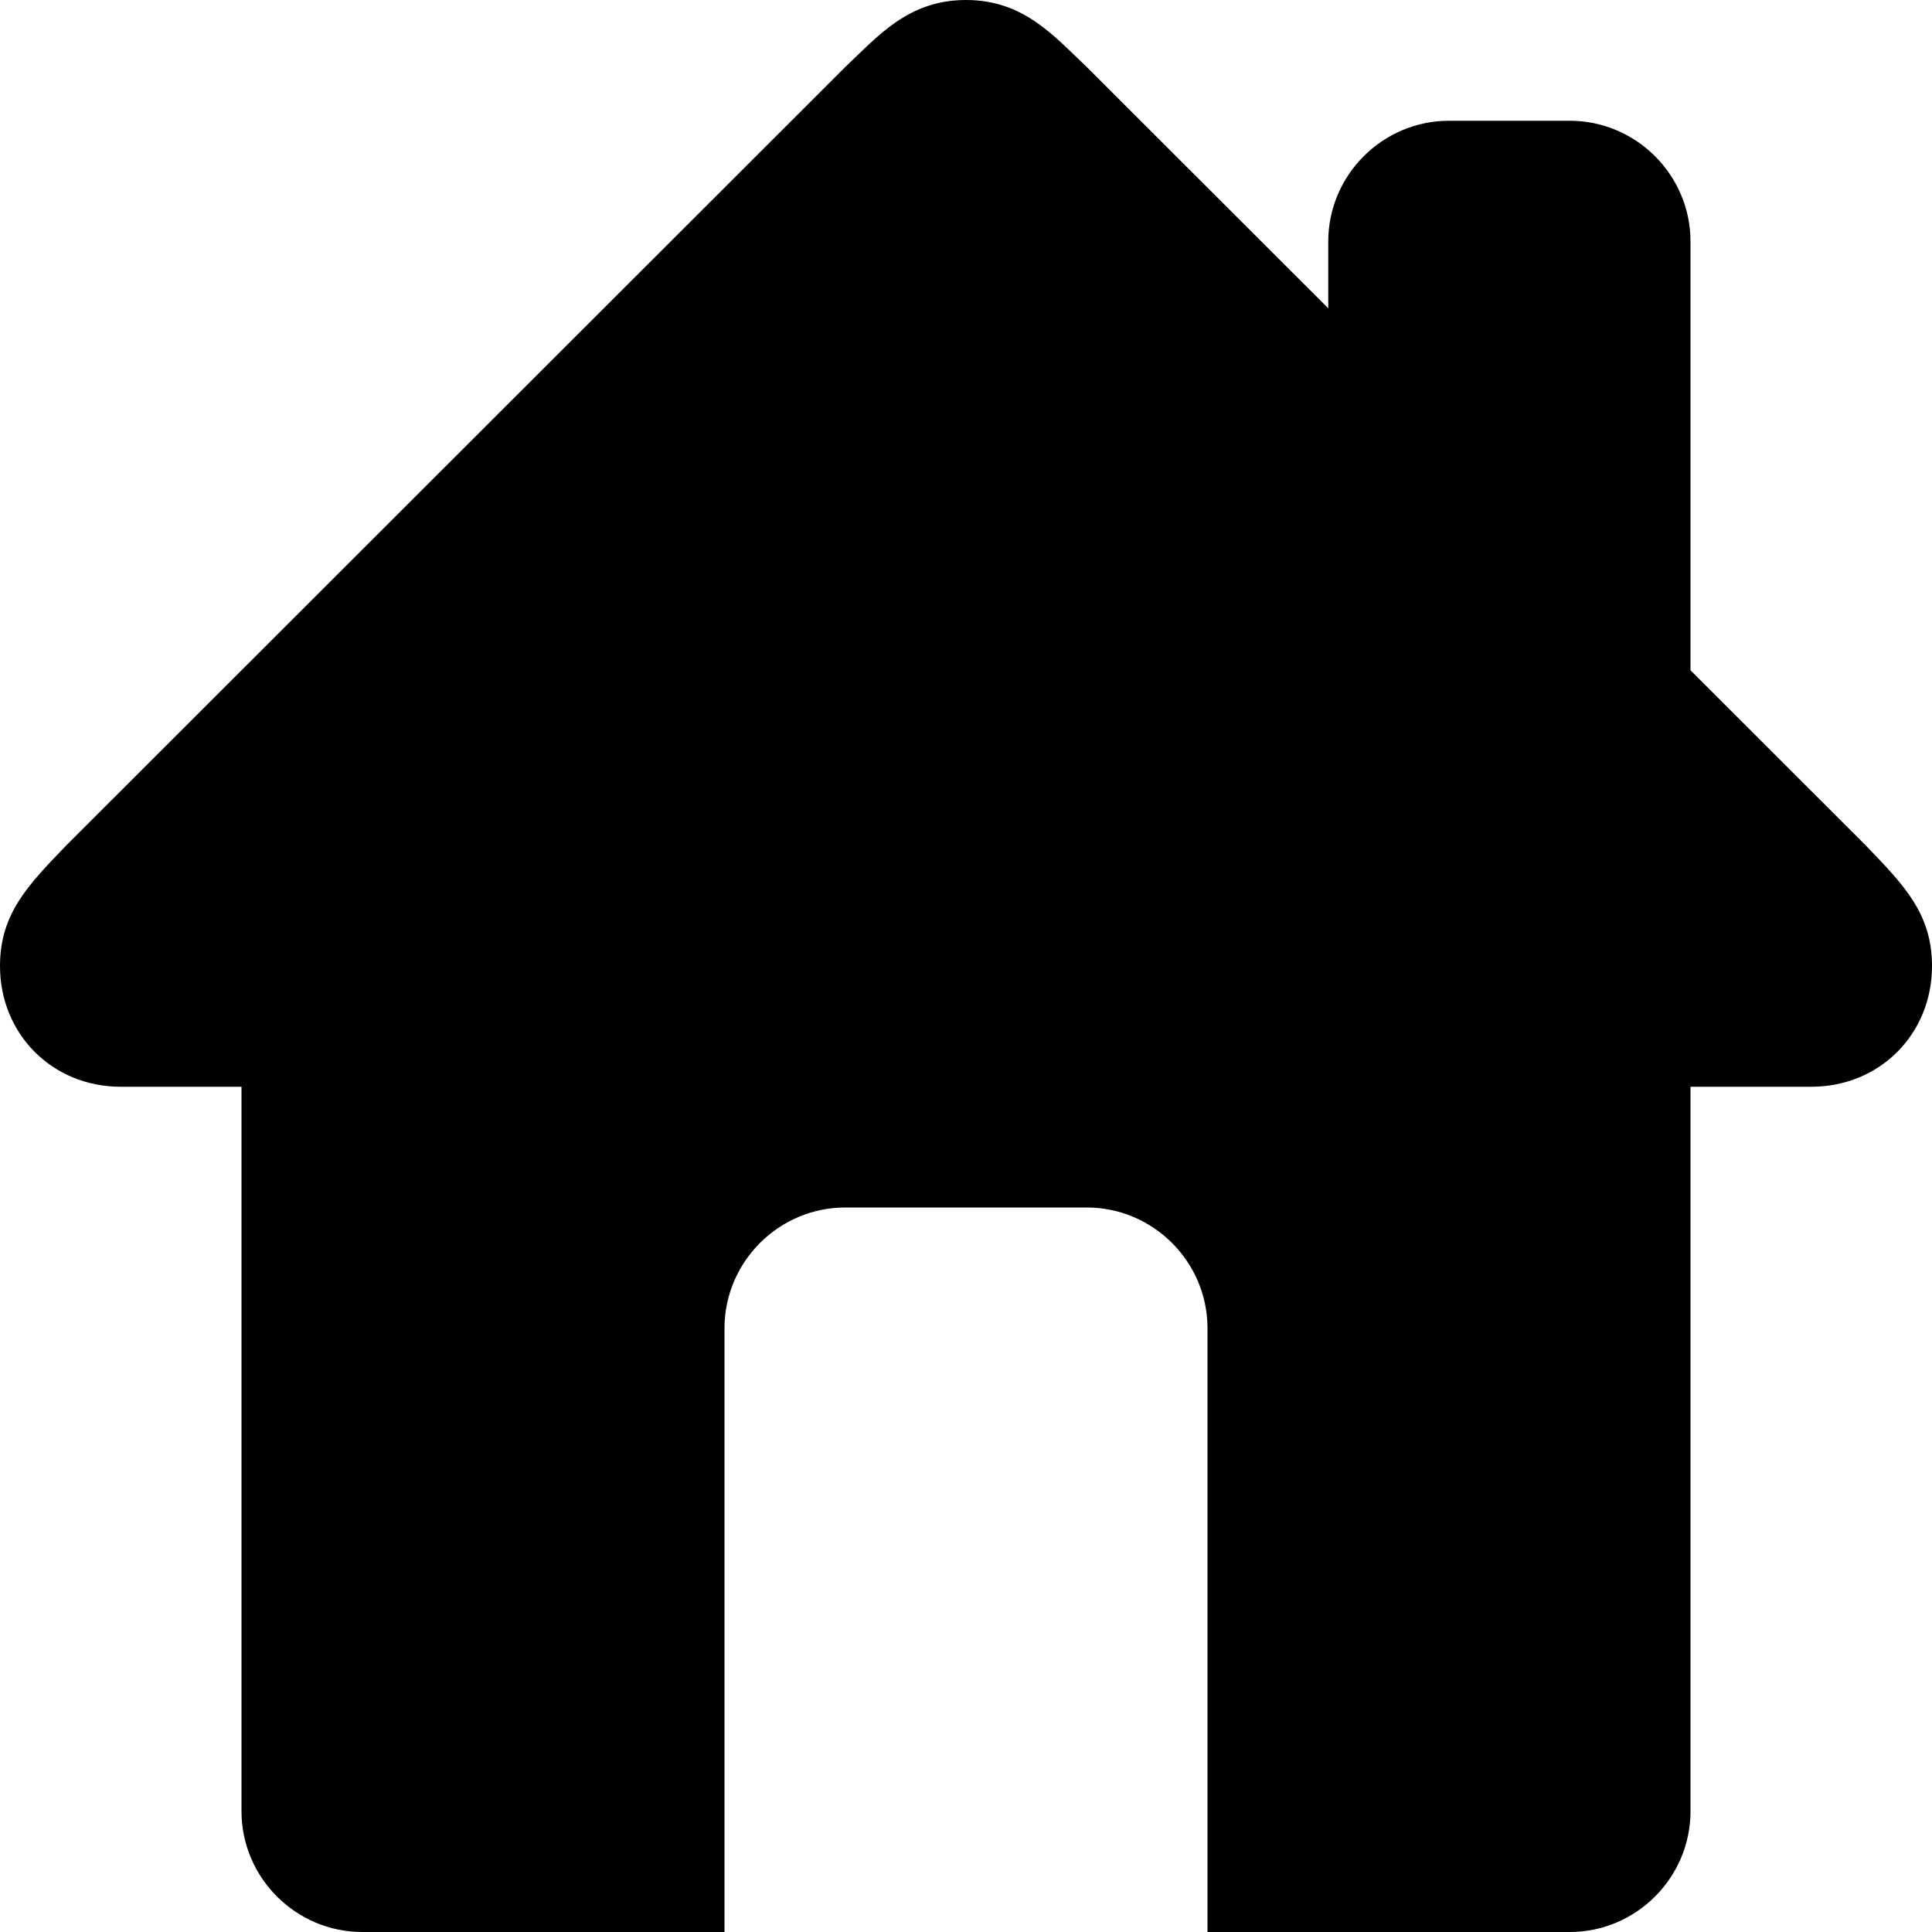
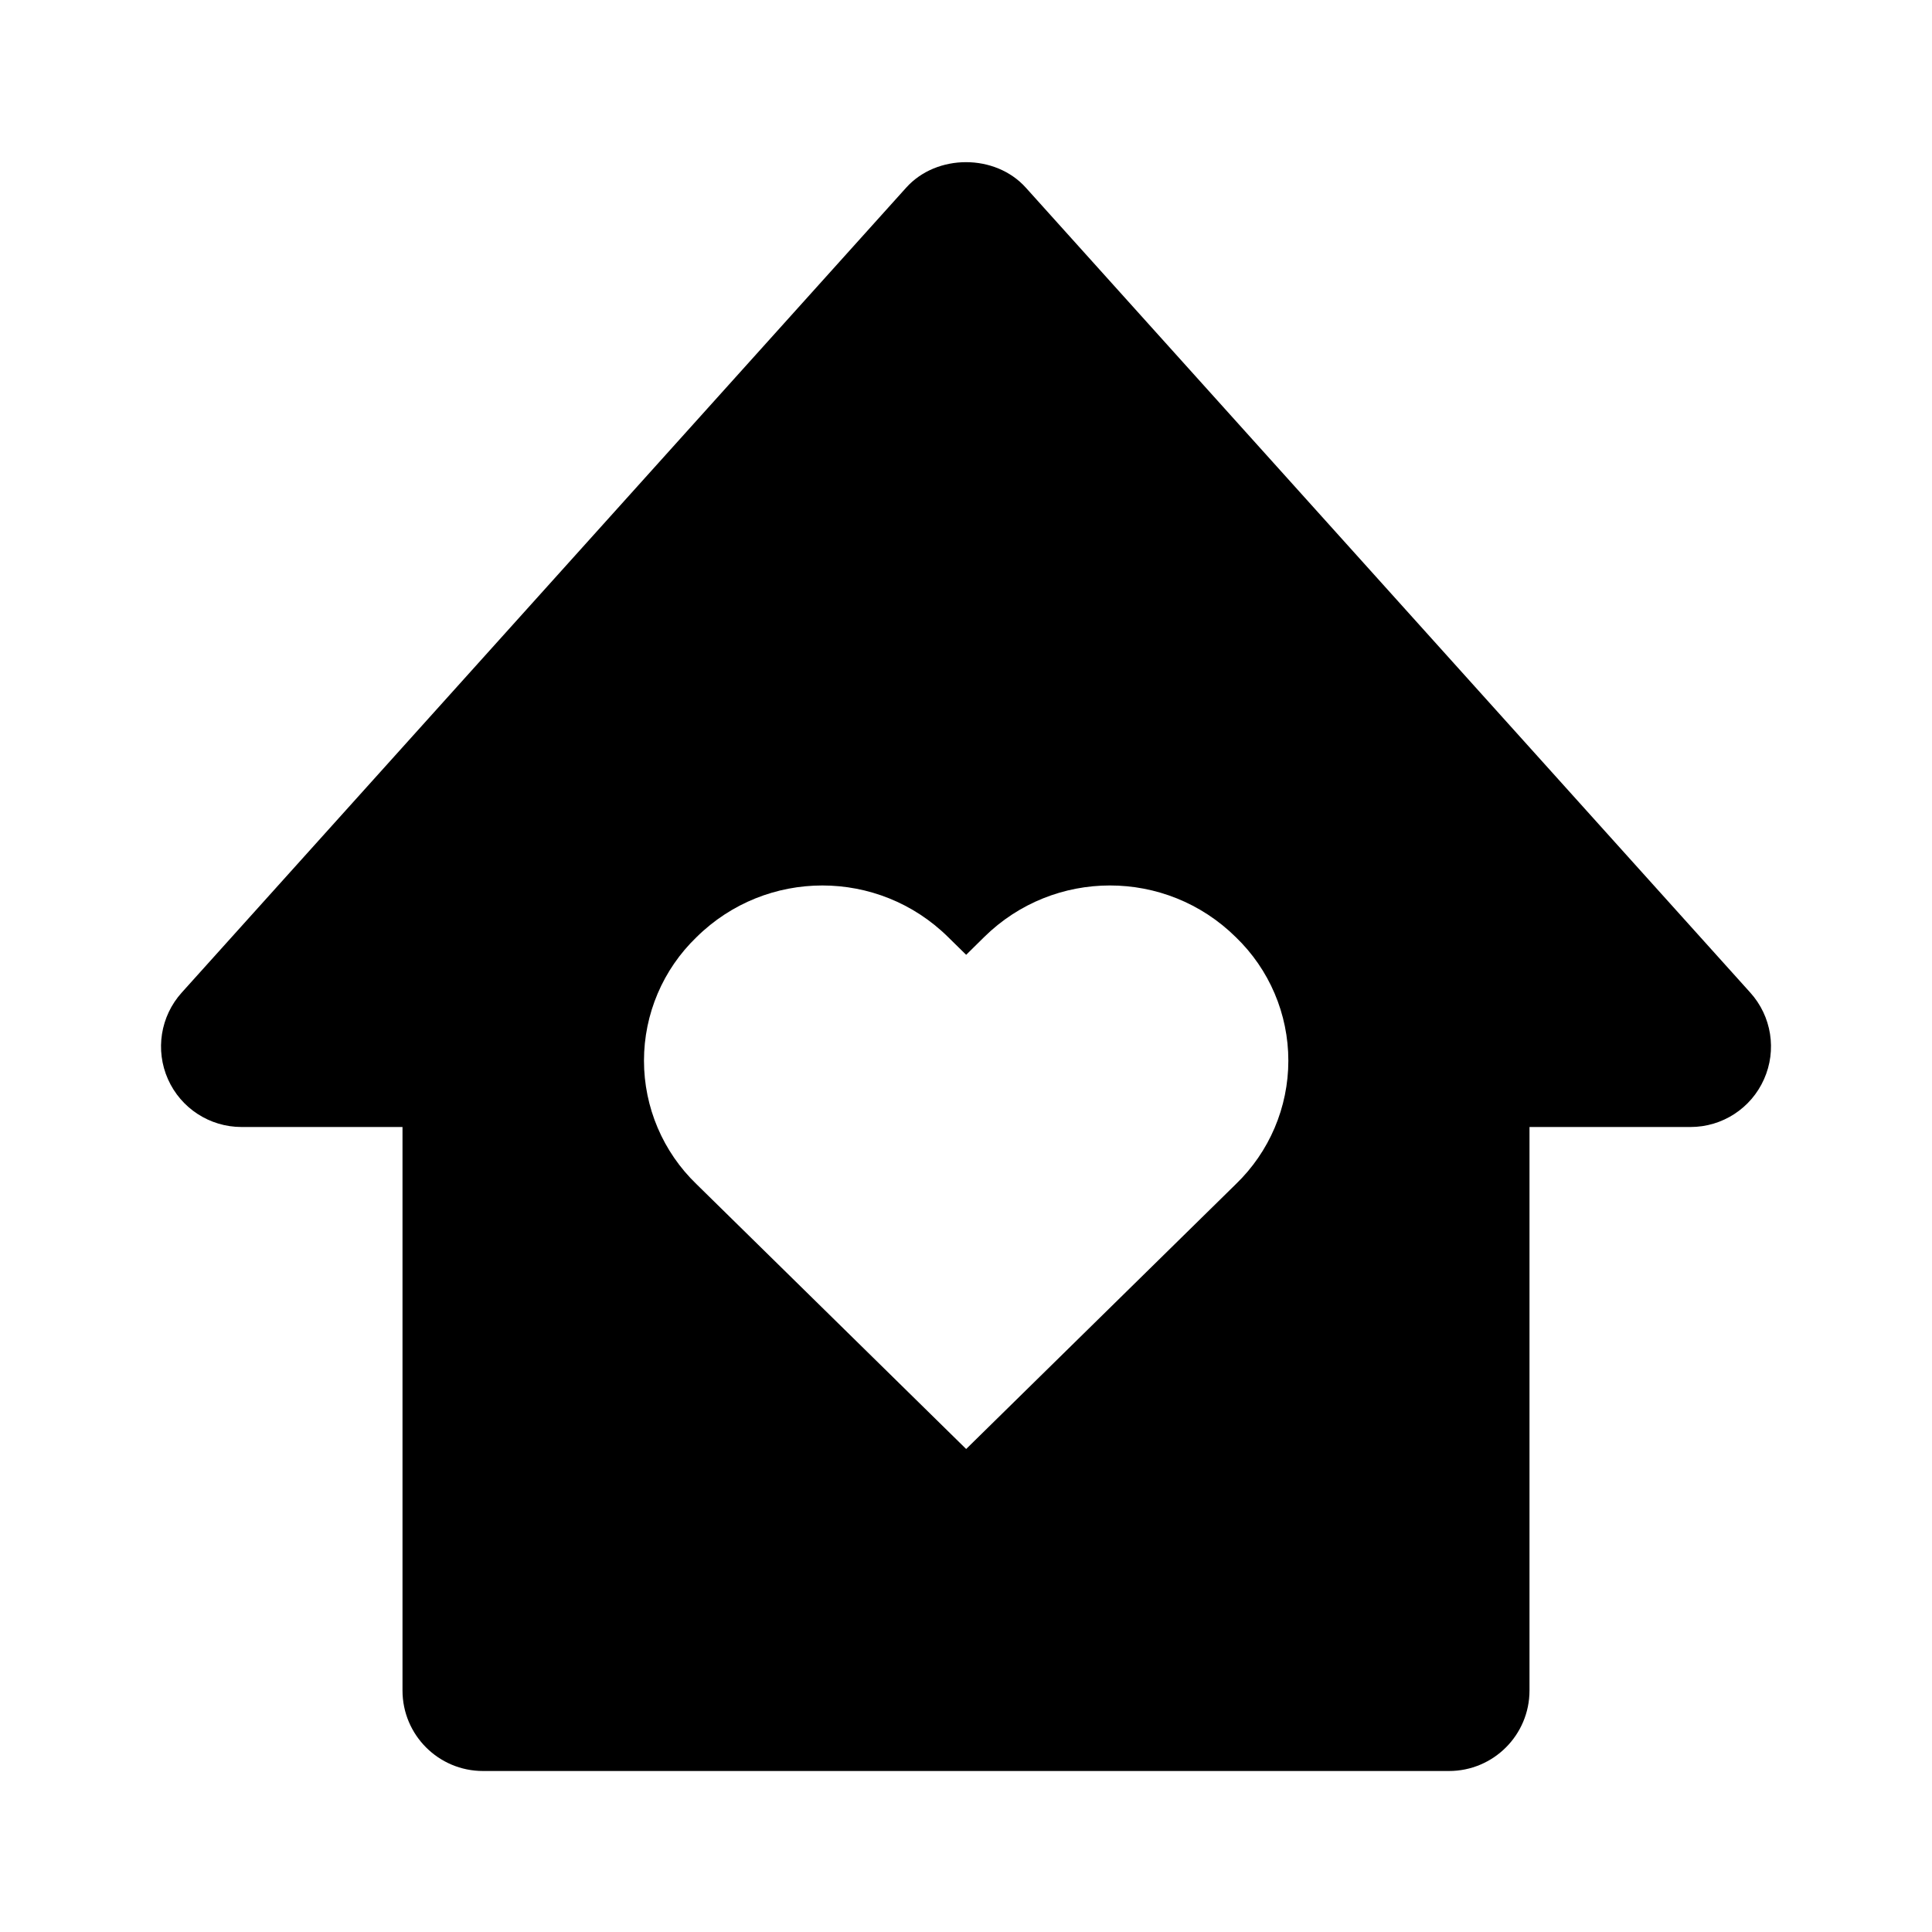
- <svg xmlns="http://www.w3.org/2000/svg" height="16px" id="Layer_1" style="enable-background:new 0 0 16 16;" version="1.1" viewBox="0 0 16 16" width="16px" xml:space="preserve">
-   <path d="M15.45,7L14,5.551V2c0-0.55-0.45-1-1-1h-1c-0.55,0-1,0.45-1,1v0.553L9,0.555C8.727,0.297,8.477,0,8,0S7.273,0.297,7,0.555  L0.55,7C0.238,7.325,0,7.562,0,8c0,0.563,0.432,1,1,1h1v6c0,0.55,0.45,1,1,1h3v-5c0-0.55,0.45-1,1-1h2c0.55,0,1,0.45,1,1v5h3  c0.55,0,1-0.45,1-1V9h1c0.568,0,1-0.437,1-1C16,7.562,15.762,7.325,15.45,7z" />
+ <svg xmlns="http://www.w3.org/2000/svg" height="24" viewBox="0 0 24 24" width="24">
+   <path d="M3 14h2v7a1 1 0 0 0 1 1h12a1 1 0 0 0 1-1v-7h2a.998.998 0 0 0 .913-.593.998.998 0 0 0-.17-1.076l-9-10c-.379-.422-1.107-.422-1.486 0l-9 10A1 1 0 0 0 3 14zm5.653-2.359a2.224 2.224 0 0 1 3.125 0l.224.22.223-.22a2.225 2.225 0 0 1 3.126 0 2.13 2.13 0 0 1 0 3.07L12.002 18l-3.349-3.289a2.13 2.13 0 0 1 0-3.07z" />
</svg>
